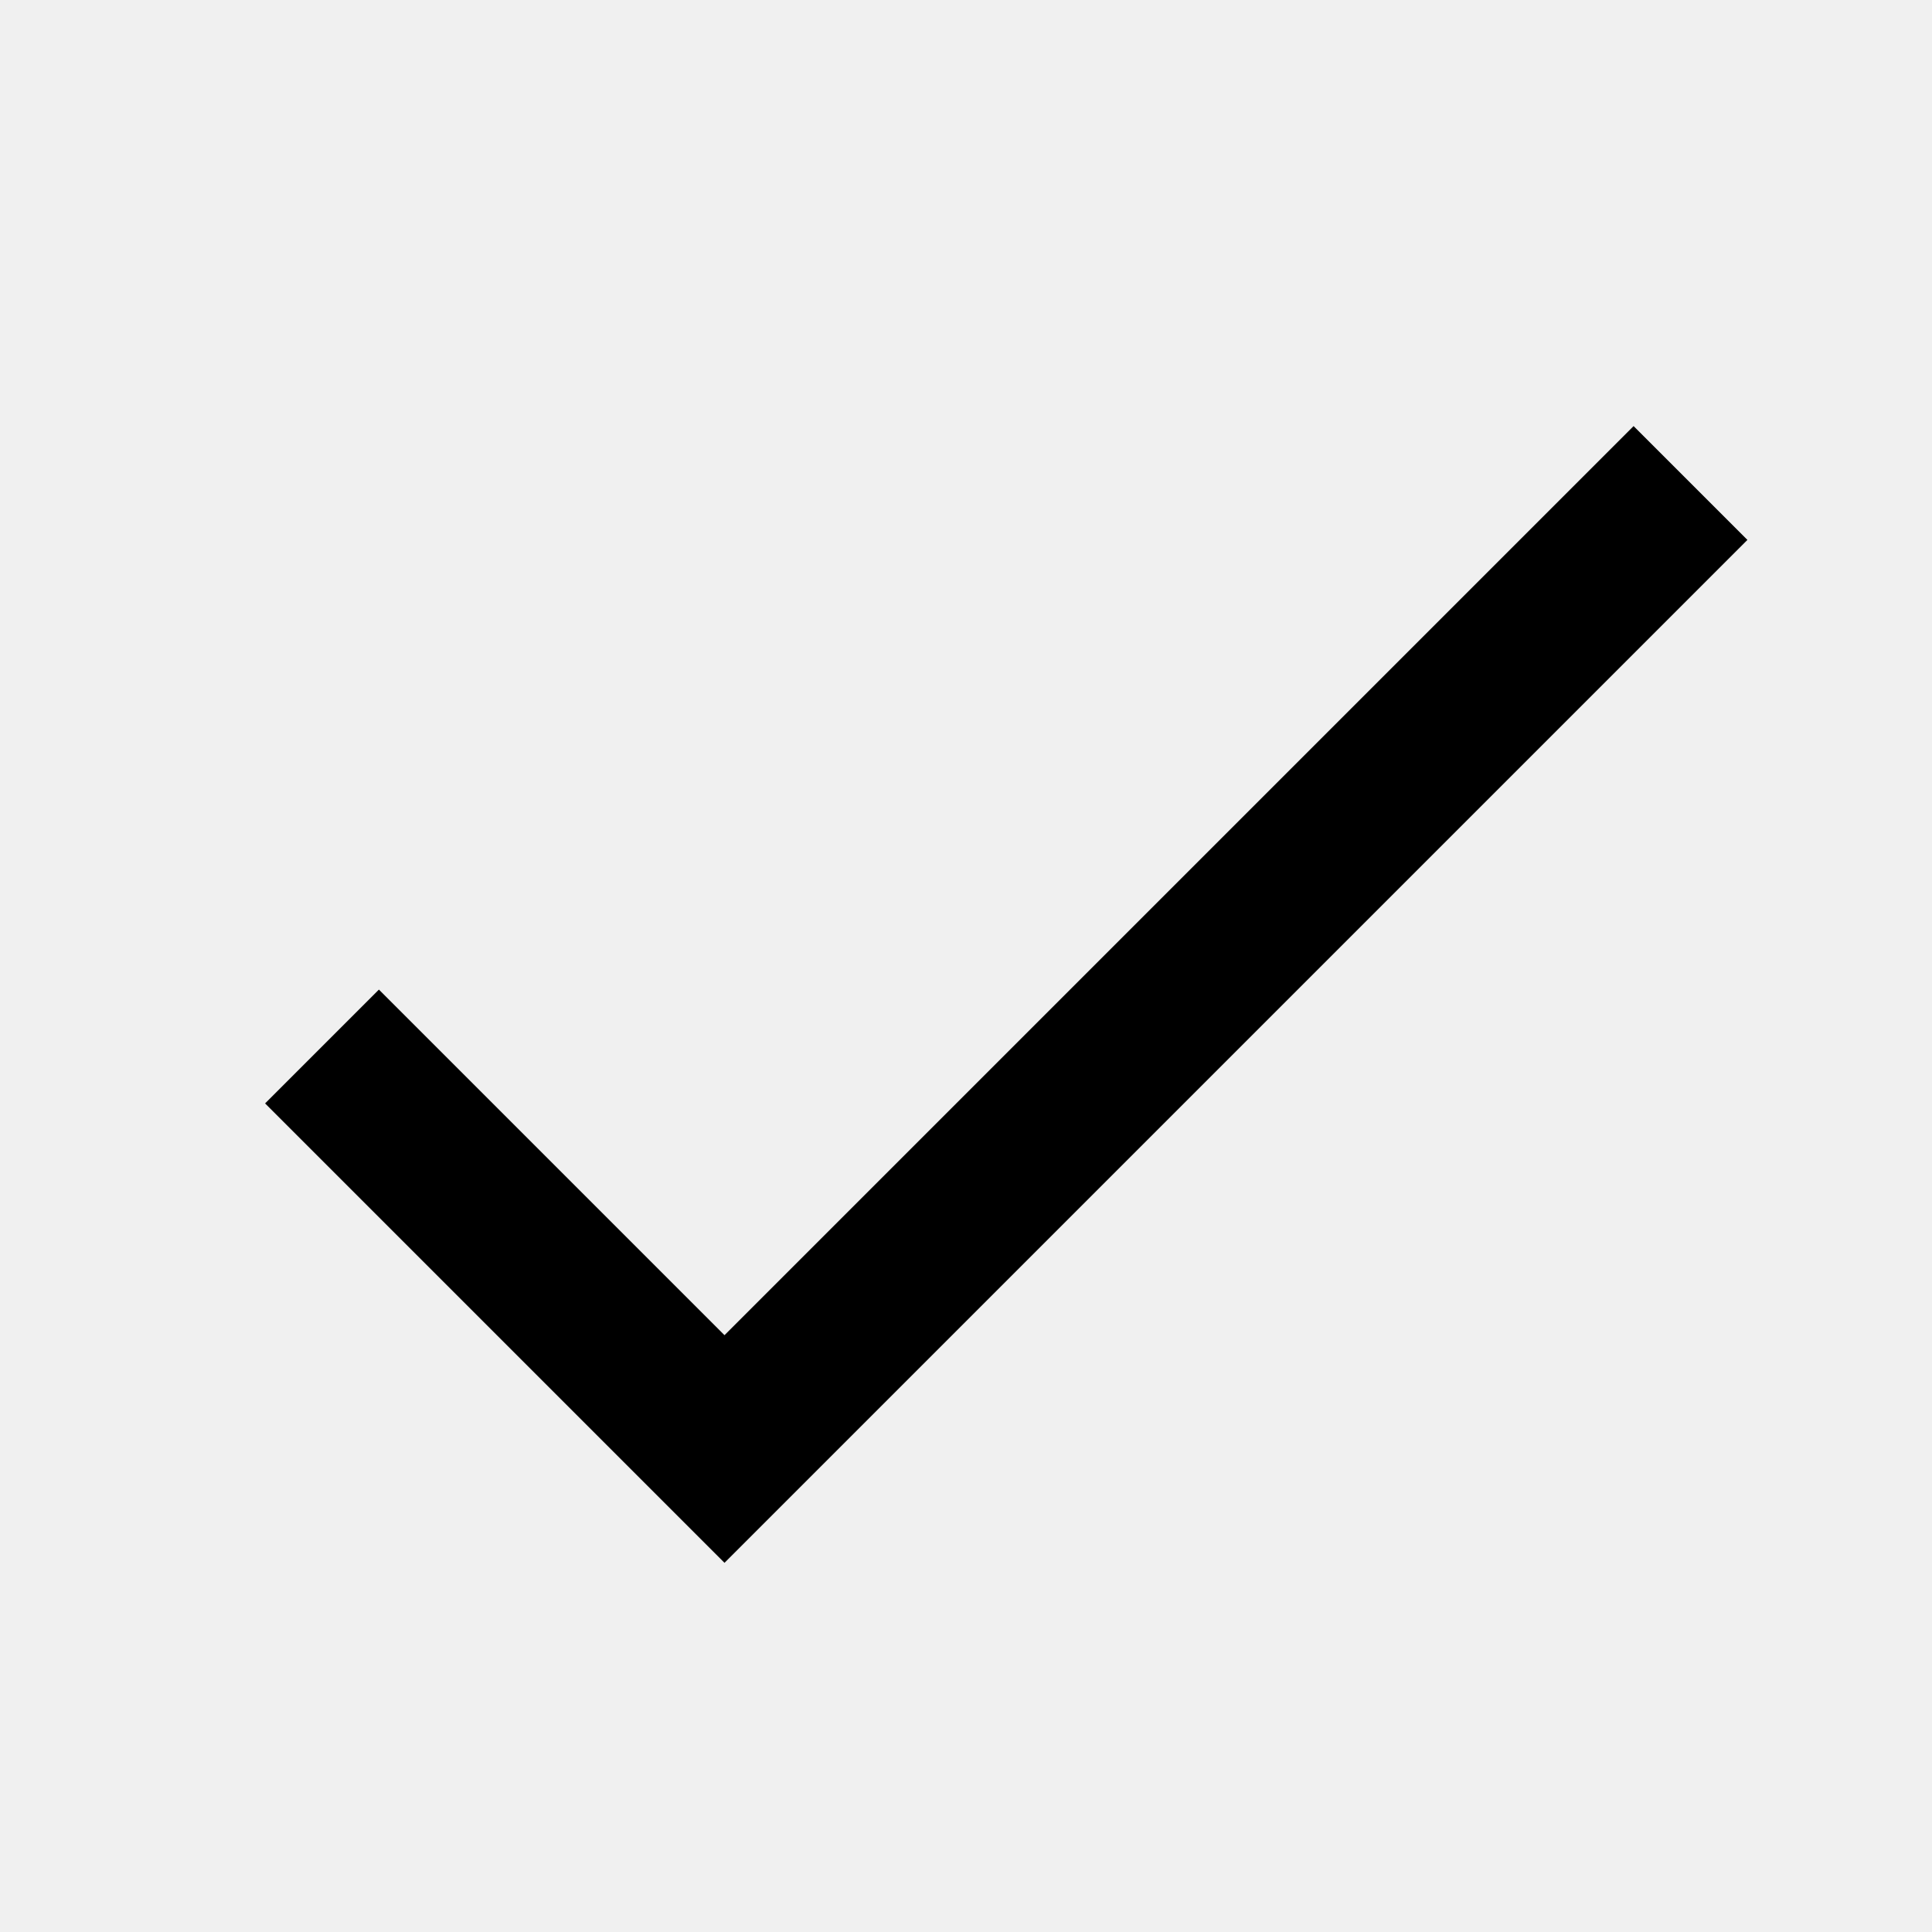
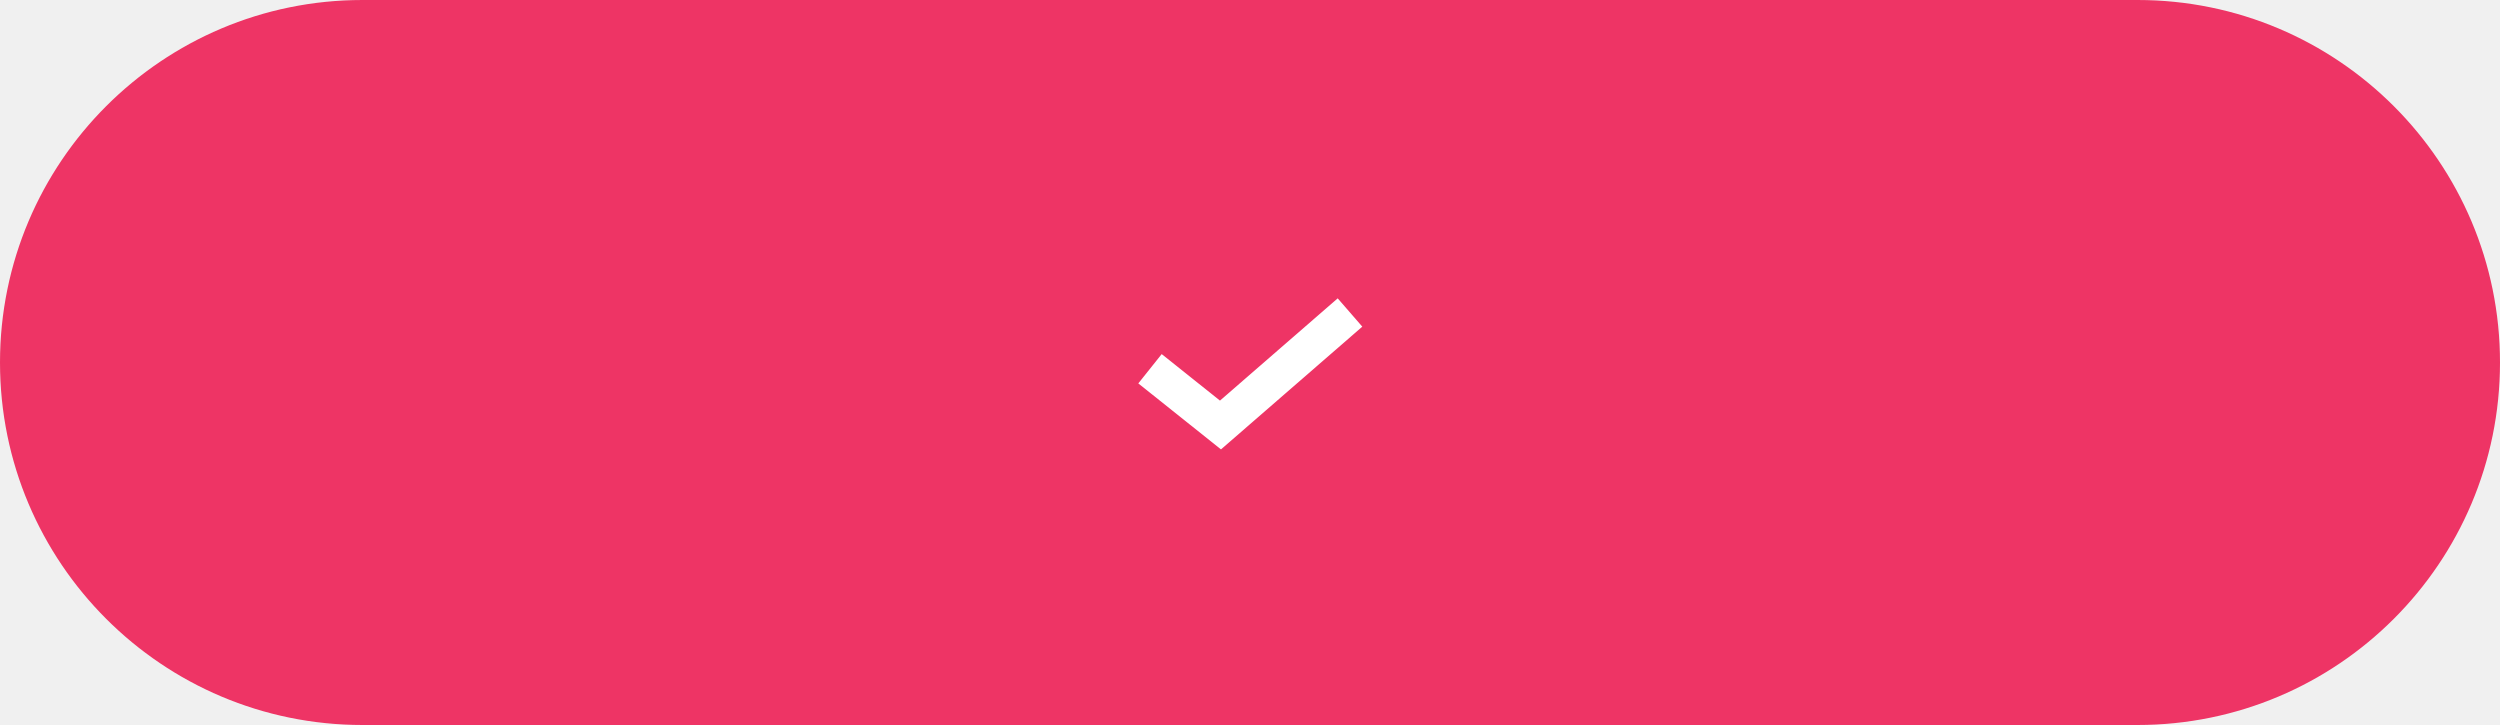
- <svg xmlns="http://www.w3.org/2000/svg" viewBox="0 0 24 24" width="24px" height="24px">
-   <path d="M 20.293 5.293 L 9 16.586 L 4.707 12.293 L 3.293 13.707 L 9 19.414 L 21.707 6.707 L 20.293 5.293 z" />
+ <svg xmlns="http://www.w3.org/2000/svg" width="100" height="29" viewBox="0 0 100 29" fill="none">
+   <rect width="100" height="29" rx="14.5" fill="#EE3465" />
+   <path d="M46 14.75L48.819 17L54 12.5" stroke="white" stroke-width="1.5" />
</svg>
